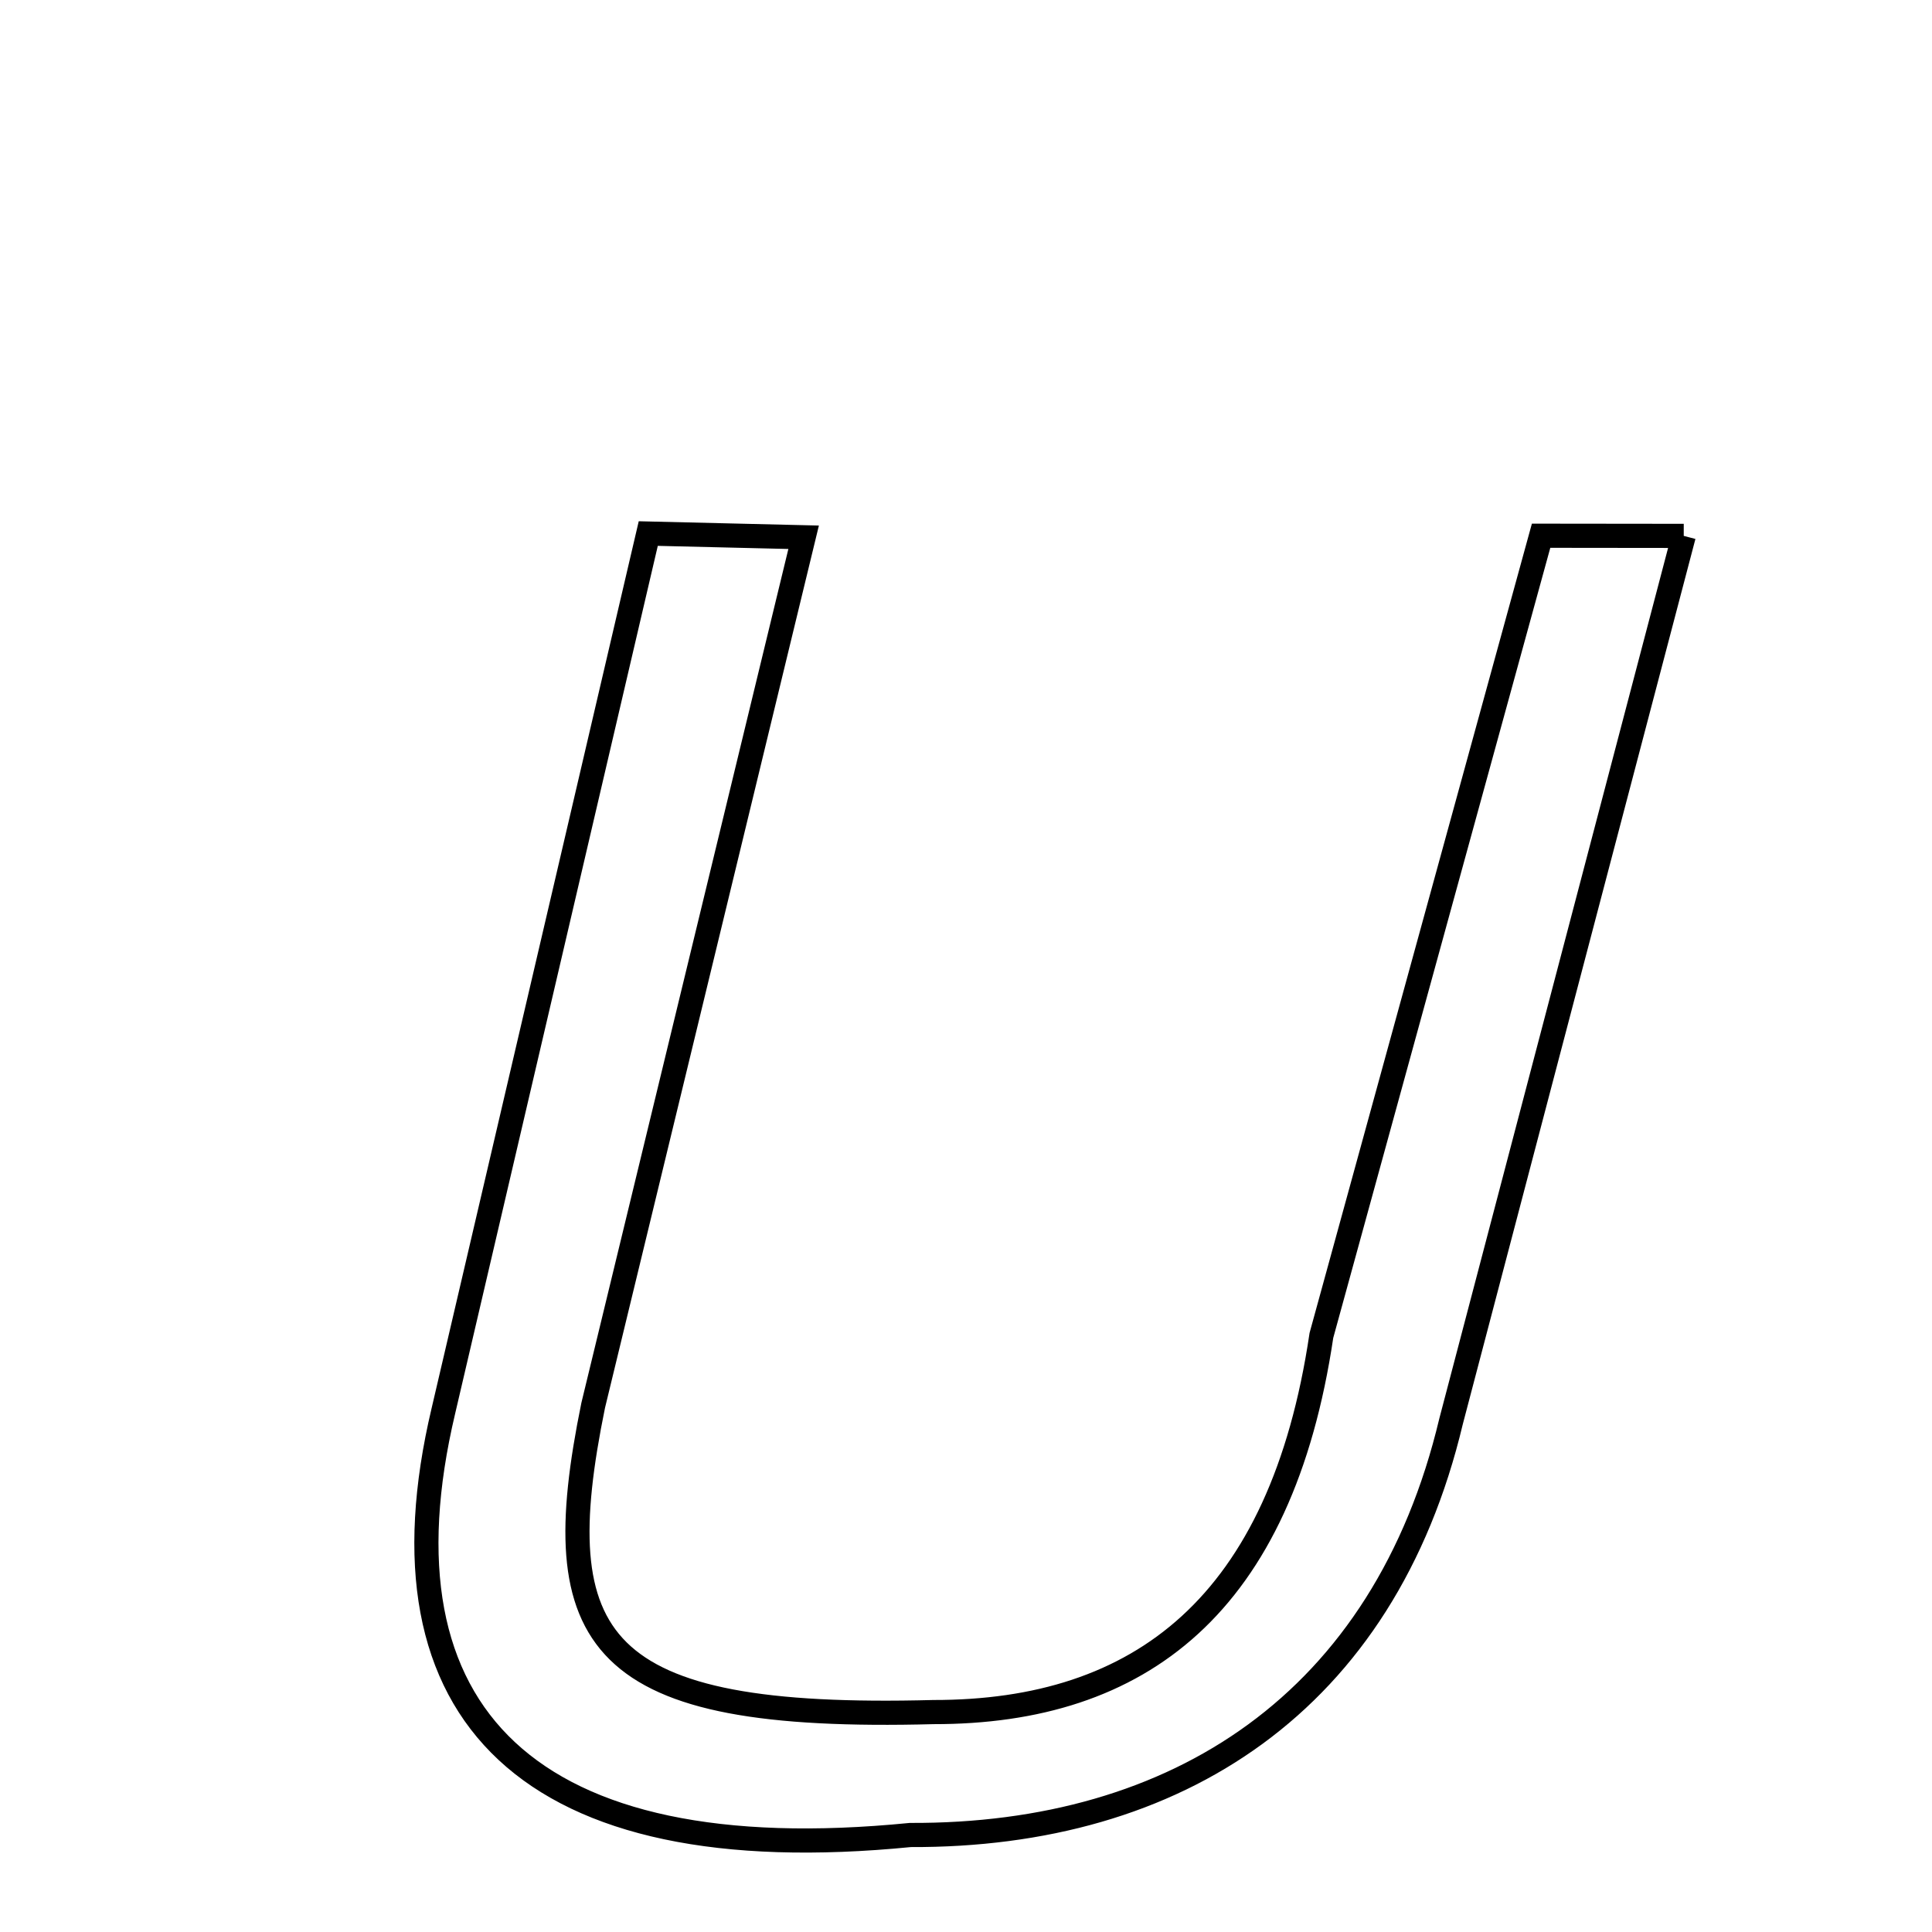
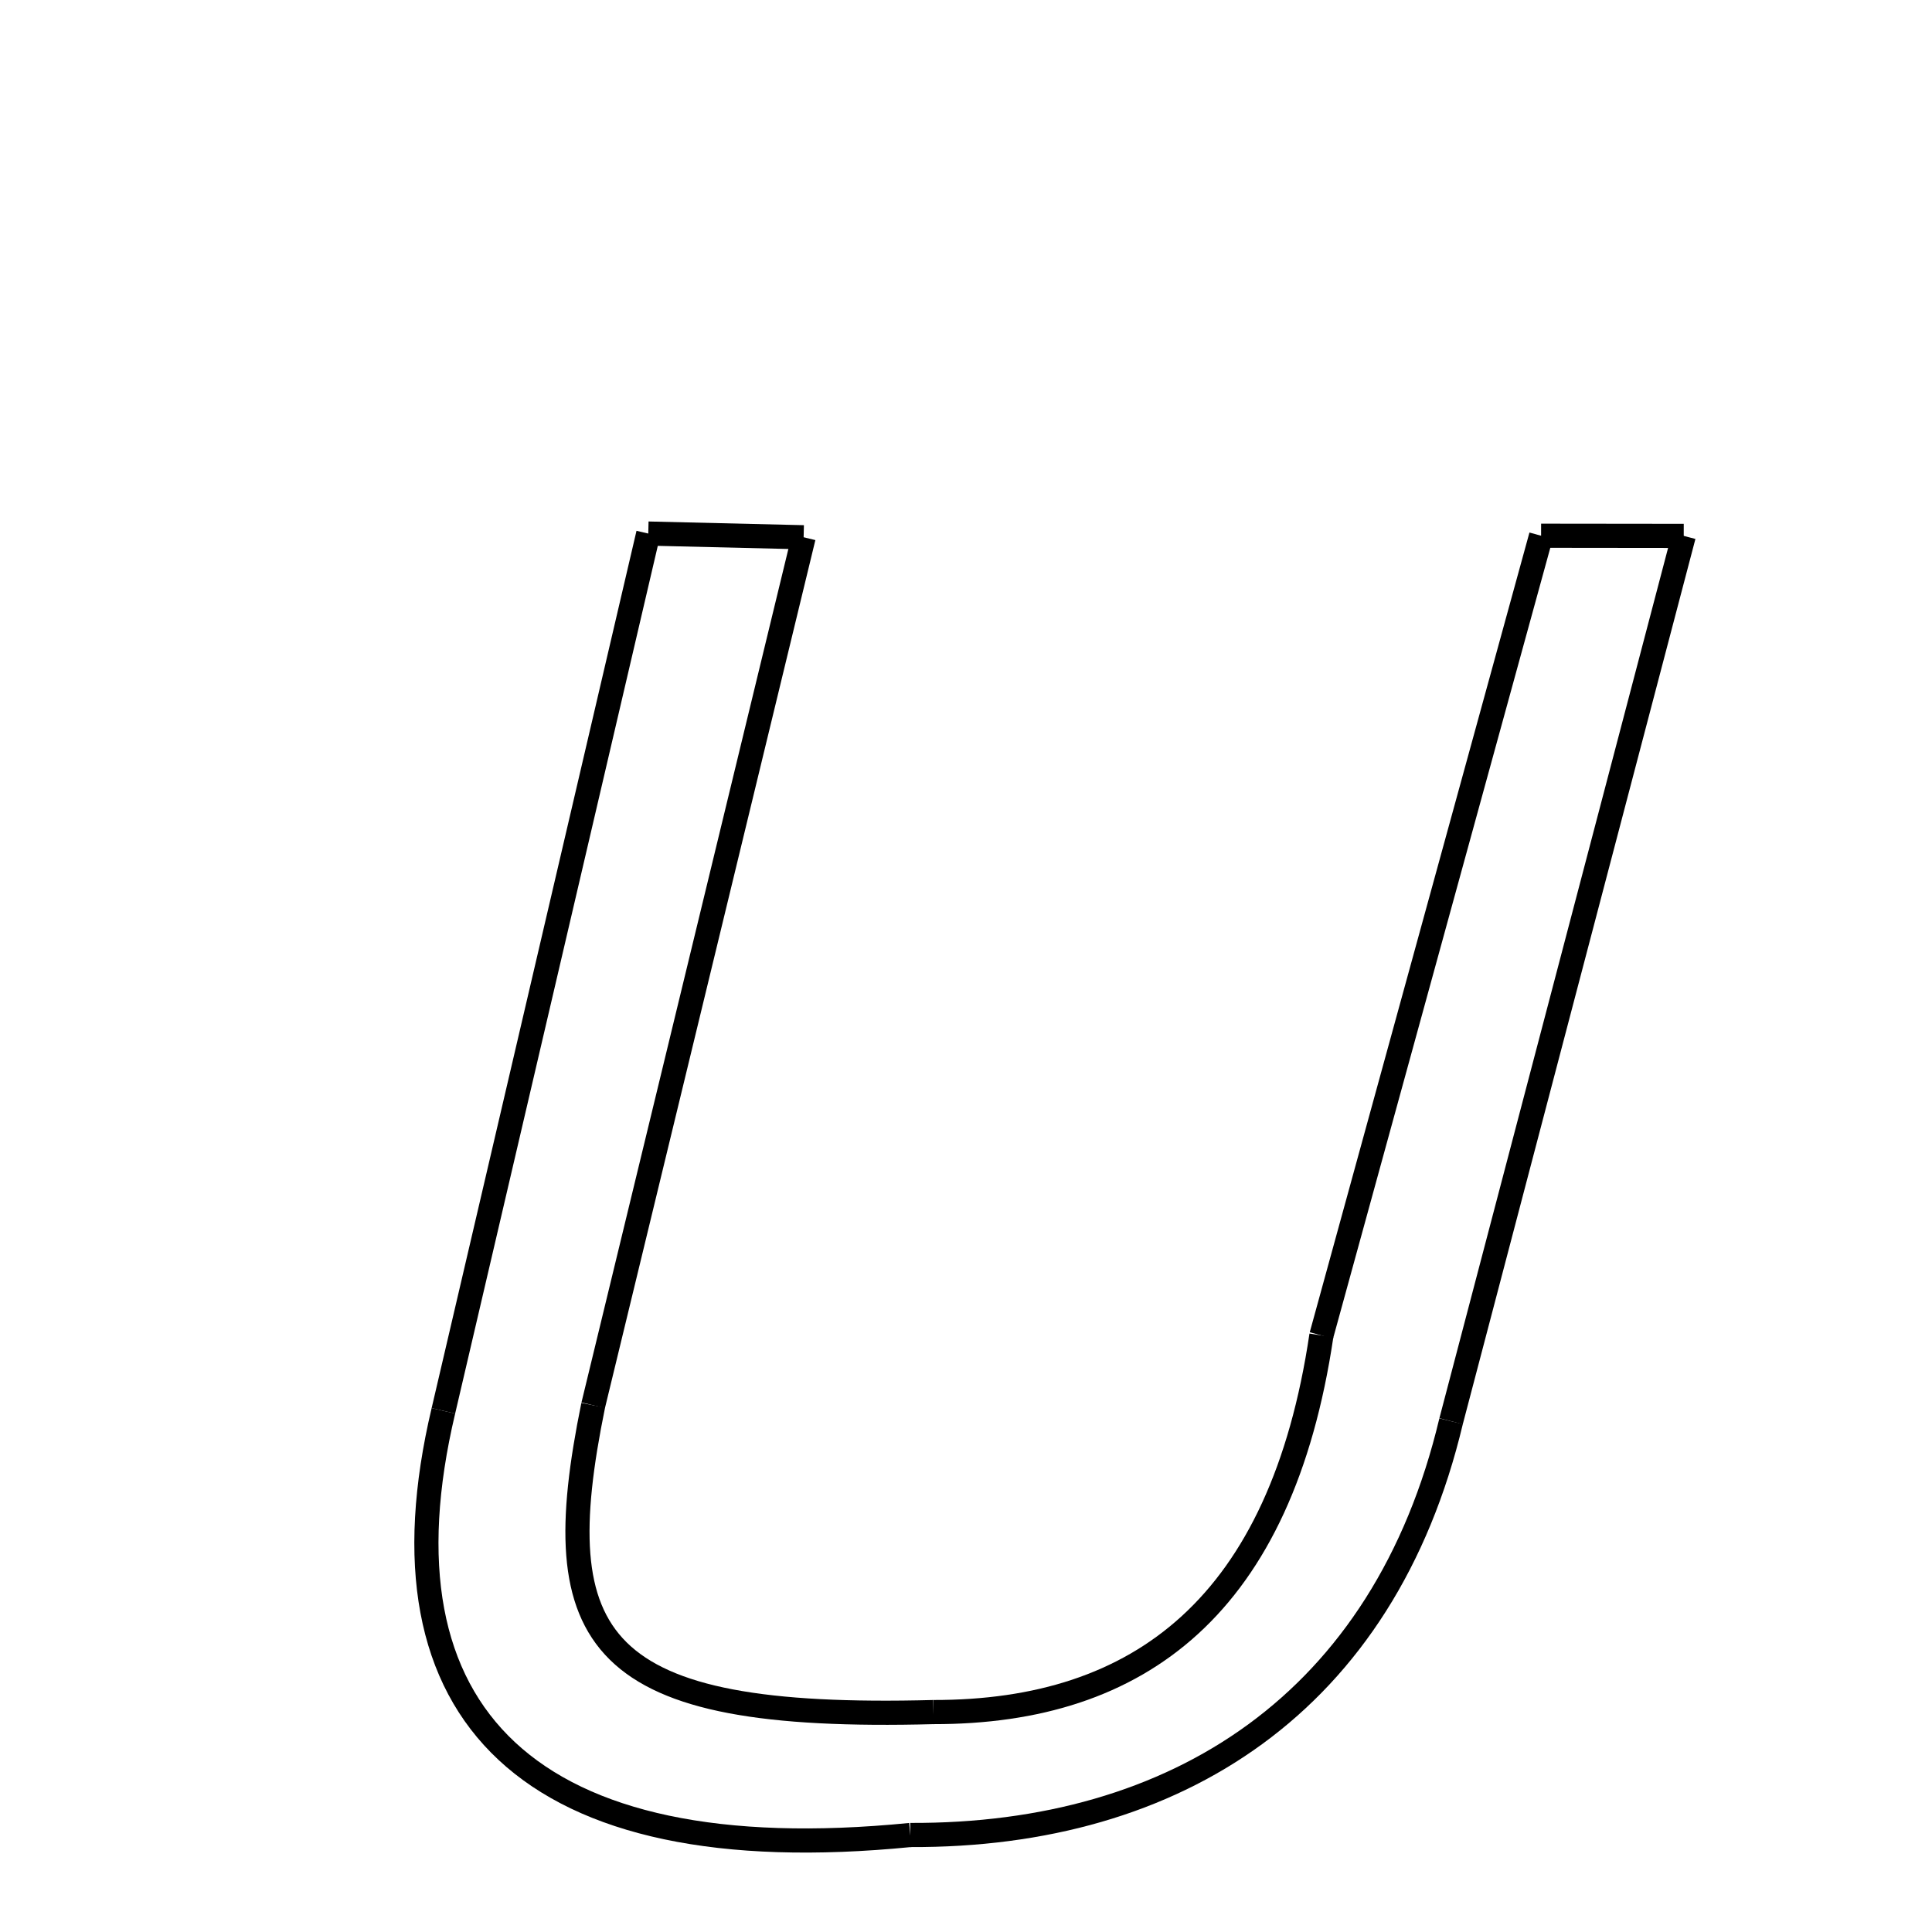
<svg xmlns="http://www.w3.org/2000/svg" width="50px" height="50px" viewBox="0 0 24 24">
  <style type="text/css">
- .path {
- 		stroke-dasharray: 100;
- 		animation: dash 30s linear infinite;
+ .pen {
+ 	stroke-dashoffset: 0;
+ 	animation-duration: 5s;
+ 	animation-iteration-count: 1000;
+ 	animation-timing-function: ease;
}
- @keyframes dash {
- 	to {
- 		stroke-dashoffset: 1000;
+ .path00 {
+ 		stroke-dasharray: 22;
+ 		animation-name: dash00 
+ }
+ @keyframes dash00 {
+ 	0% {
+ 		stroke-dashoffset: 22;
+ 	}
+ 	13% {
+ 		stroke-dashoffset: 0;
+ 	}
+ }
+ .path01 {
+ 		stroke-dasharray: 18;
+ 		animation-name: dash01 
+ }
+ @keyframes dash01 {
+ 	0%, 13% {
+ 		stroke-dashoffset: 18;
+ 	}
+ 	25% {
+ 		stroke-dashoffset: 0;
+ 	}
+ }
+ .path02 {
+ 		stroke-dasharray: 19;
+ 		animation-name: dash02 
+ }
+ @keyframes dash02 {
+ 	0%, 25% {
+ 		stroke-dashoffset: 19;
+ 	}
+ 	37% {
+ 		stroke-dashoffset: 0;
+ 	}
+ }
+ .path03 {
+ 		stroke-dasharray: 22;
+ 		animation-name: dash03 
+ }
+ @keyframes dash03 {
+ 	0%, 37% {
+ 		stroke-dashoffset: 22;
+ 	}
+ 	51% {
+ 		stroke-dashoffset: 0;
+ 	}
+ }
+ .path04 {
+ 		stroke-dasharray: 3;
+ 		animation-name: dash04 
+ }
+ @keyframes dash04 {
+ 	0%, 51% {
+ 		stroke-dashoffset: 3;
+ 	}
+ 	53% {
+ 		stroke-dashoffset: 0;
+ 	}
+ }
+ .path05 {
+ 		stroke-dasharray: 22;
+ 		animation-name: dash05 
+ }
+ @keyframes dash05 {
+ 	0%, 53% {
+ 		stroke-dashoffset: 22;
+ 	}
+ 	67% {
+ 		stroke-dashoffset: 0;
+ 	}
+ }
+ .path06 {
+ 		stroke-dasharray: 14;
+ 		animation-name: dash06 
+ }
+ @keyframes dash06 {
+ 	0%, 67% {
+ 		stroke-dashoffset: 14;
+ 	}
+ 	75% {
+ 		stroke-dashoffset: 0;
+ 	}
+ }
+ .path07 {
+ 		stroke-dasharray: 14;
+ 		animation-name: dash07 
+ }
+ @keyframes dash07 {
+ 	0%, 75% {
+ 		stroke-dashoffset: 14;
+ 	}
+ 	85% {
+ 		stroke-dashoffset: 0;
+ 	}
+ }
+ .path08 {
+ 		stroke-dasharray: 20;
+ 		animation-name: dash08 
+ }
+ @keyframes dash08 {
+ 	0%, 85% {
+ 		stroke-dashoffset: 20;
+ 	}
+ 	97% {
+ 		stroke-dashoffset: 0;
+ 	}
+ }
+ .path09 {
+ 		stroke-dasharray: 3;
+ 		animation-name: dash09 
+ }
+ @keyframes dash09 {
+ 	0%, 97% {
+ 		stroke-dashoffset: 3;
+ 	}
+ 	100% {
+ 		stroke-dashoffset: 0;
	}
}
</style>
-   <path class="path" d="M 20.916 6.657 L 18.026 17.655 C 17.194 21.151 14.616 22.809 11.308 22.795 C 6.573 23.264 4.612 21.305 5.508 17.526 L 8.053 6.628 L 9.983 6.674 L 7.369 17.457 C 6.766 20.405 7.392 21.379 11.596 21.268 C 14.164 21.271 15.918 19.939 16.415 16.589 L 19.144 6.655 L 20.916 6.657 " fill="none" stroke="black" stroke-width="0.3">
- </path>
+   <path class="pen path00" d="M 20.916 6.657 L 18.026 17.655 " fill="none" stroke="black" stroke-width="0.3" />
+   <path class="pen path01" d="M 18.026 17.655 C 17.194 21.151 14.616 22.809 11.308 22.795 " fill="none" stroke="black" stroke-width="0.3" />
+   <path class="pen path02" d="M 11.308 22.795 C 6.573 23.264 4.612 21.305 5.508 17.526 " fill="none" stroke="black" stroke-width="0.3" />
+   <path class="pen path03" d="M 5.508 17.526 L 8.053 6.628 " fill="none" stroke="black" stroke-width="0.3" />
+   <path class="pen path04" d="M 8.053 6.628 L 9.983 6.674 " fill="none" stroke="black" stroke-width="0.3" />
+   <path class="pen path05" d="M 9.983 6.674 L 7.369 17.457 " fill="none" stroke="black" stroke-width="0.3" />
+   <path class="pen path06" d="M 7.369 17.457 C 6.766 20.405 7.392 21.379 11.596 21.268 " fill="none" stroke="black" stroke-width="0.3" />
+   <path class="pen path07" d="M 11.596 21.268 C 14.164 21.271 15.918 19.939 16.415 16.589 " fill="none" stroke="black" stroke-width="0.3" />
+   <path class="pen path08" d="M 16.415 16.589 L 19.144 6.655 " fill="none" stroke="black" stroke-width="0.3" />
+   <path class="pen path09" d="M 19.144 6.655 L 20.916 6.657 " fill="none" stroke="black" stroke-width="0.3" />
</svg>
